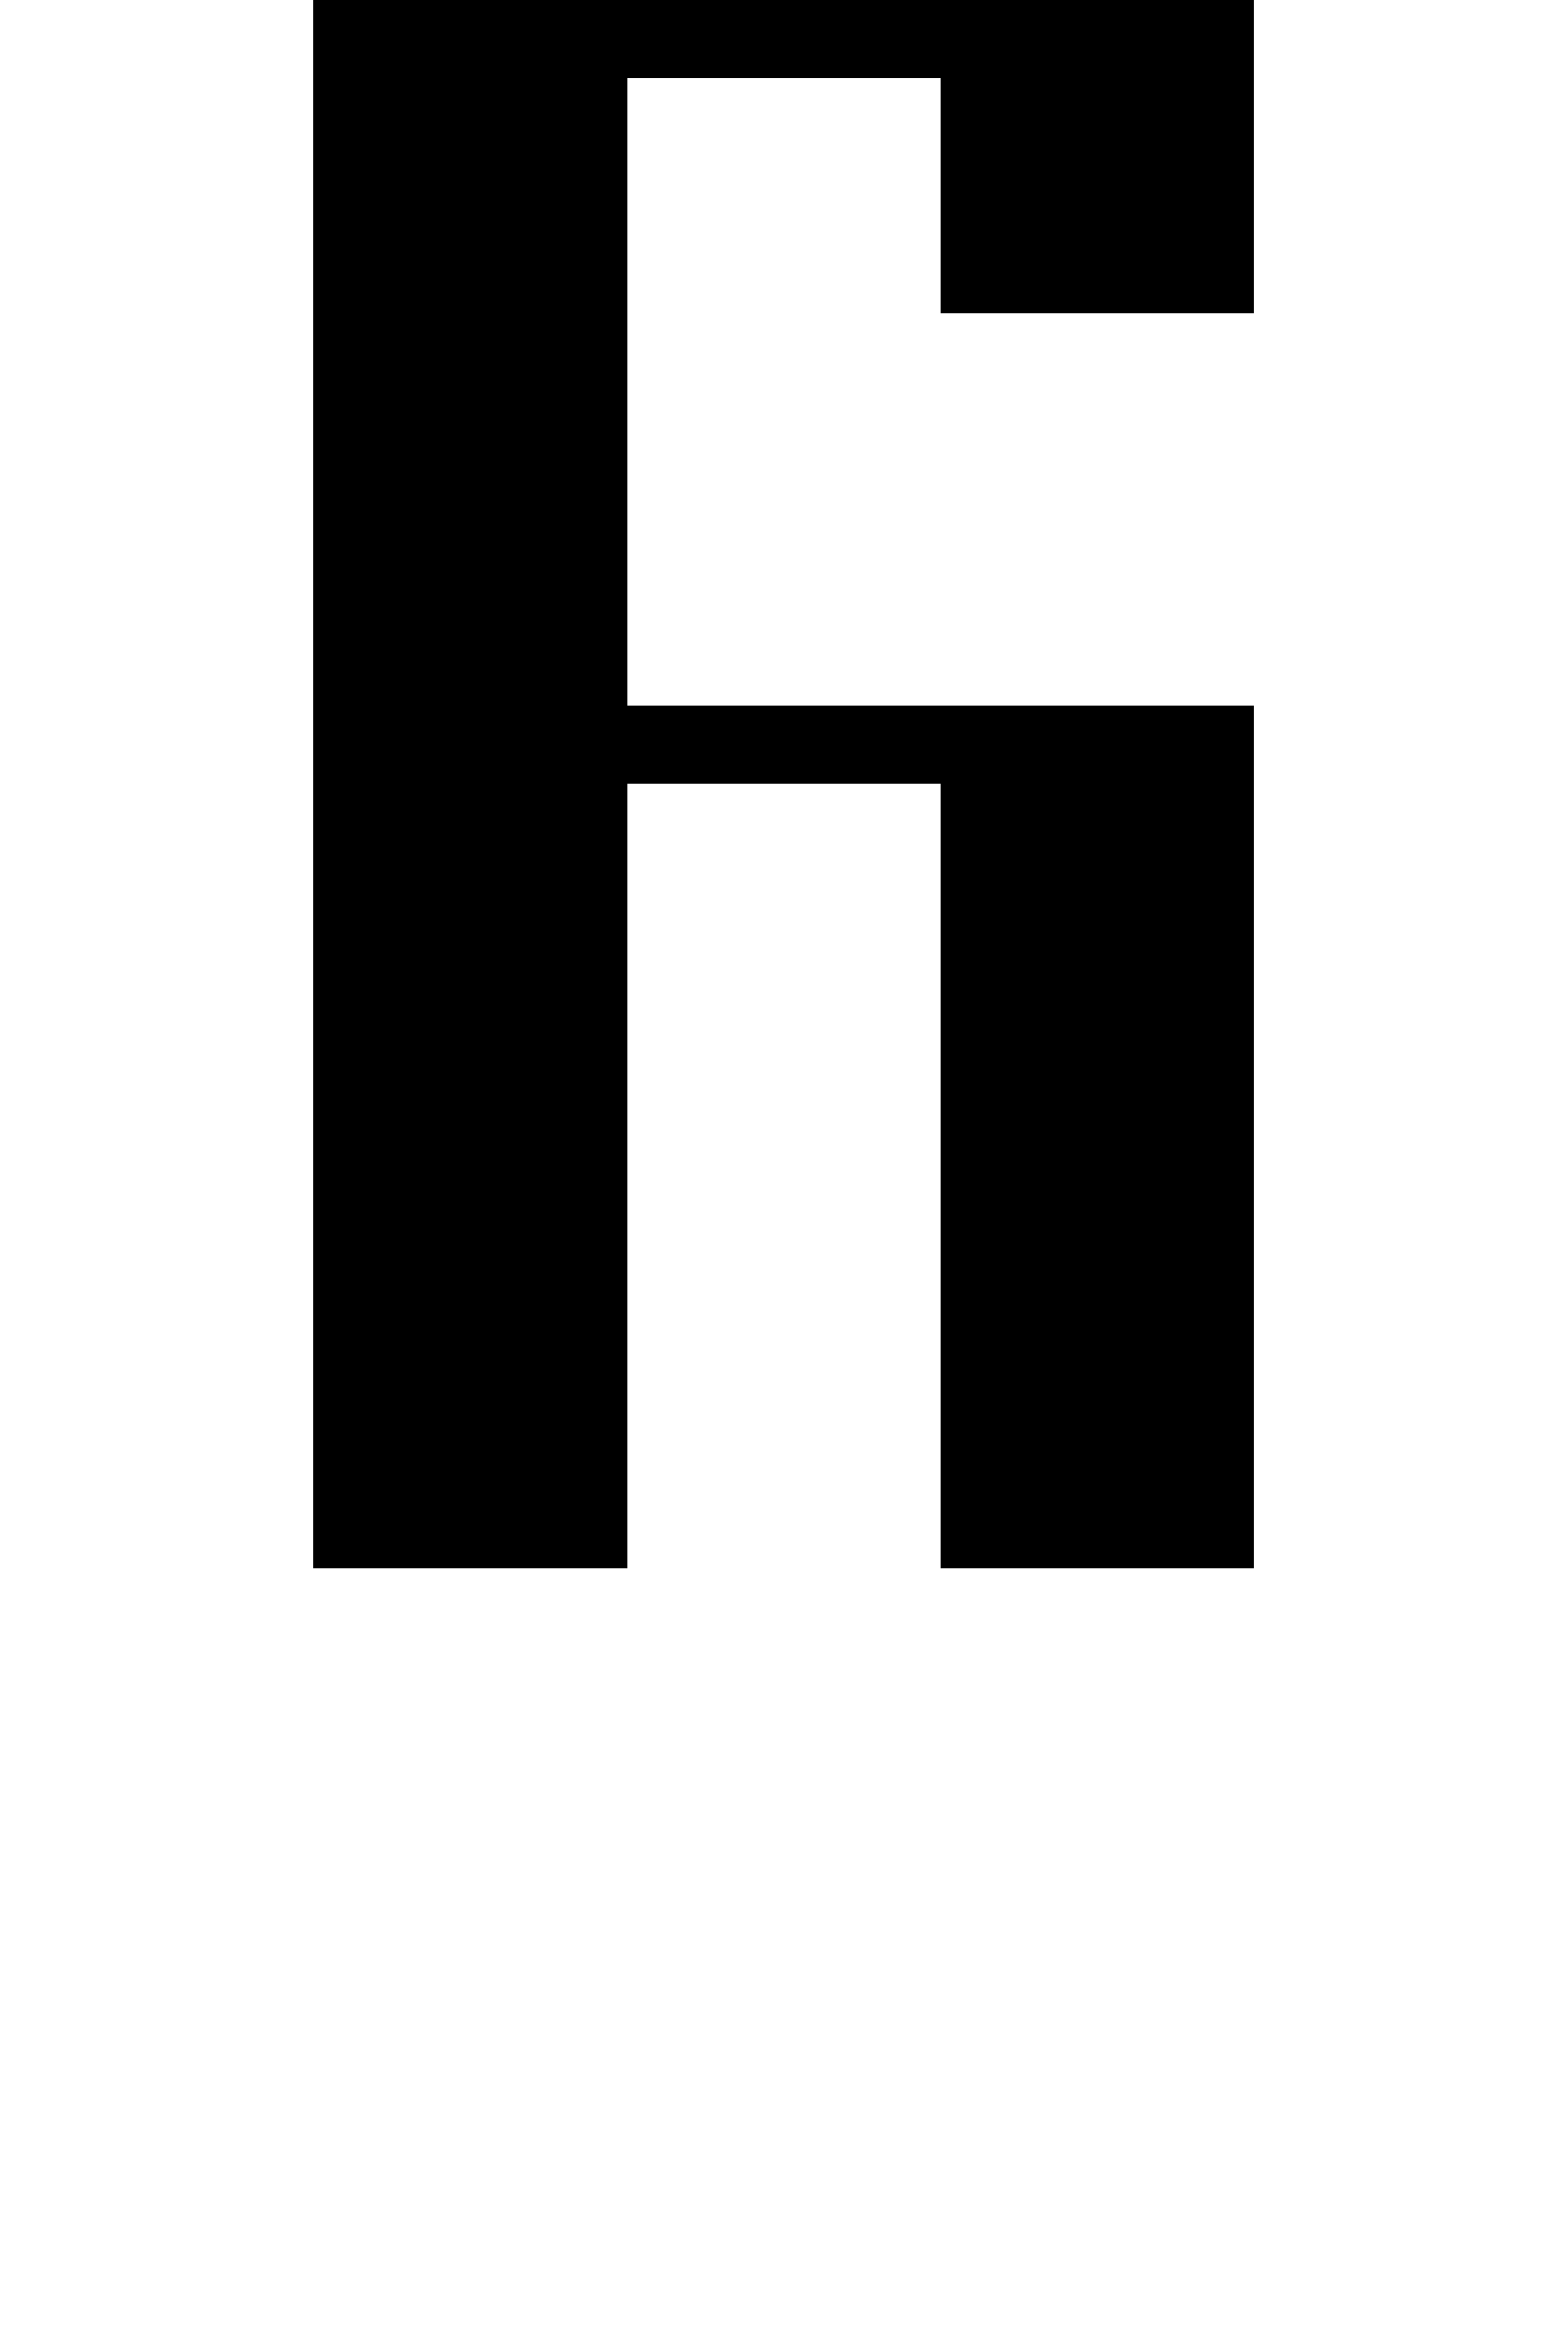
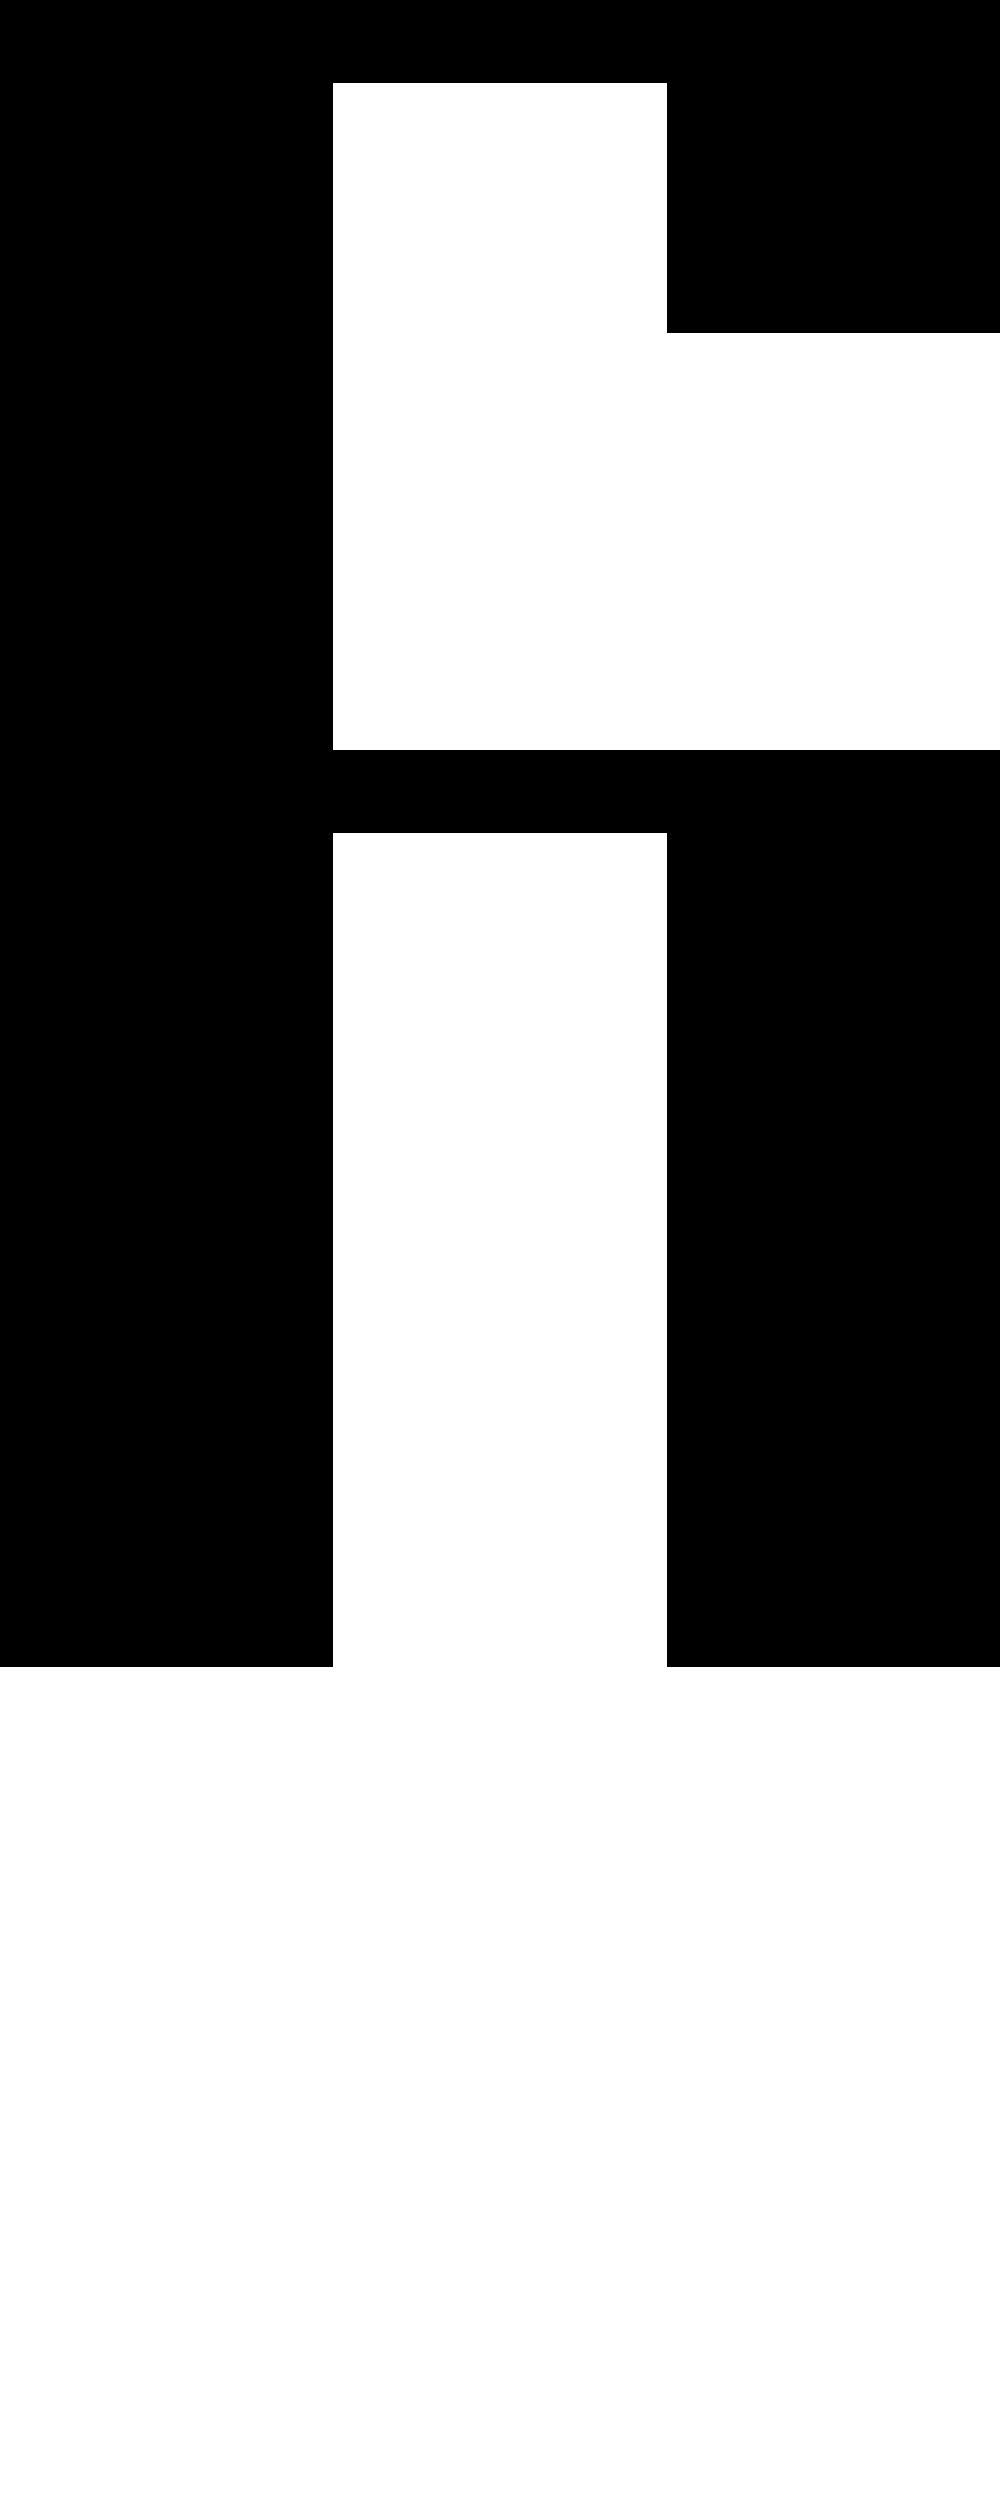
- <svg xmlns="http://www.w3.org/2000/svg" viewBox="0 0 20 30" width="20" height="30" shape-rendering="crispEdges">
+ <svg xmlns="http://www.w3.org/2000/svg" viewBox="0 0 12 30" width="12" height="30" shape-rendering="crispEdges">
  <g>
-     <polygon class="fi" points="4,0 8,0 8,20 4,20" />
-     <polygon class="fi" points="4,0 12,0 12,1 4,1" />
-     <polygon class="fi" points="4,9 12,9 12,10 4,10" />
-     <polygon class="fi" points="12,9 16,9 16,20 12,20" />
-     <polygon class="fi" points="12,0 16,0 16,4 12,4" />
+     <polygon class="fi" points="0,0 4,0 4,20 0,20" />
+     <polygon class="fi" points="0,0 8,0 8,1 0,1" />
+     <polygon class="fi" points="0,9 8,9 8,10 0,10" />
+     <polygon class="fi" points="8,9 12,9 12,20 8,20" />
+     <polygon class="fi" points="8,0 12,0 12,4 8,4" />
  </g>
</svg>
